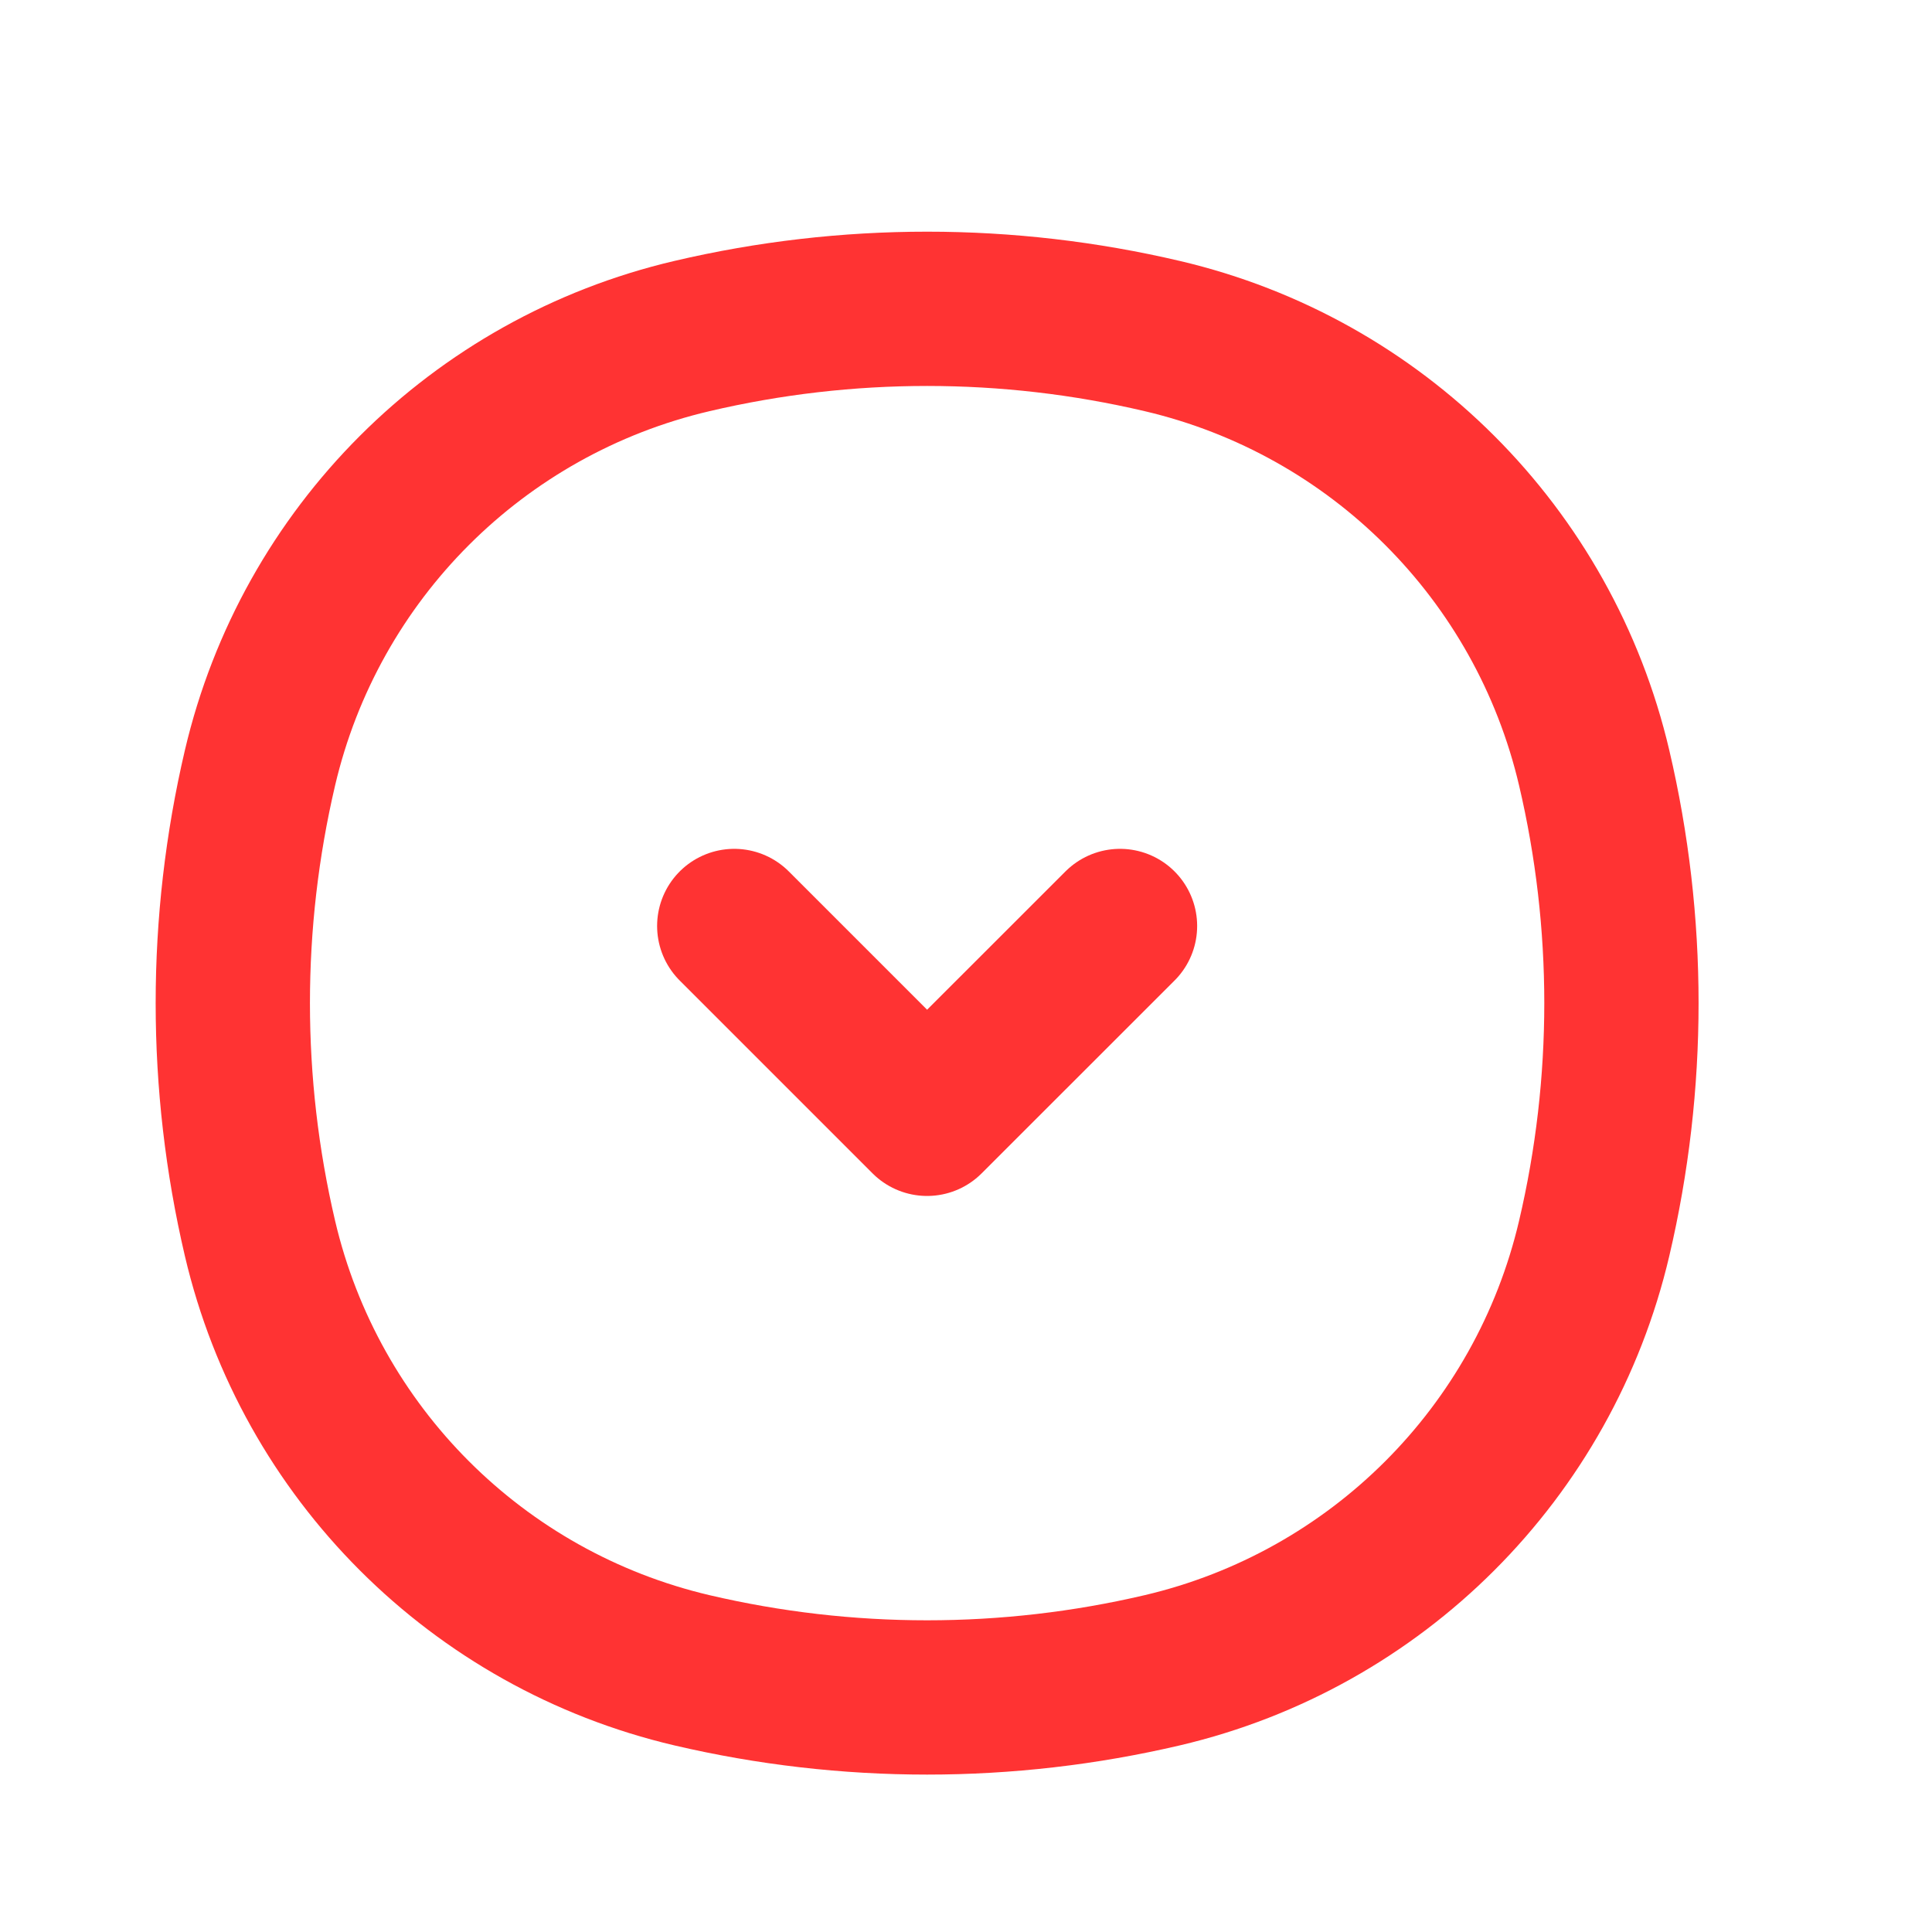
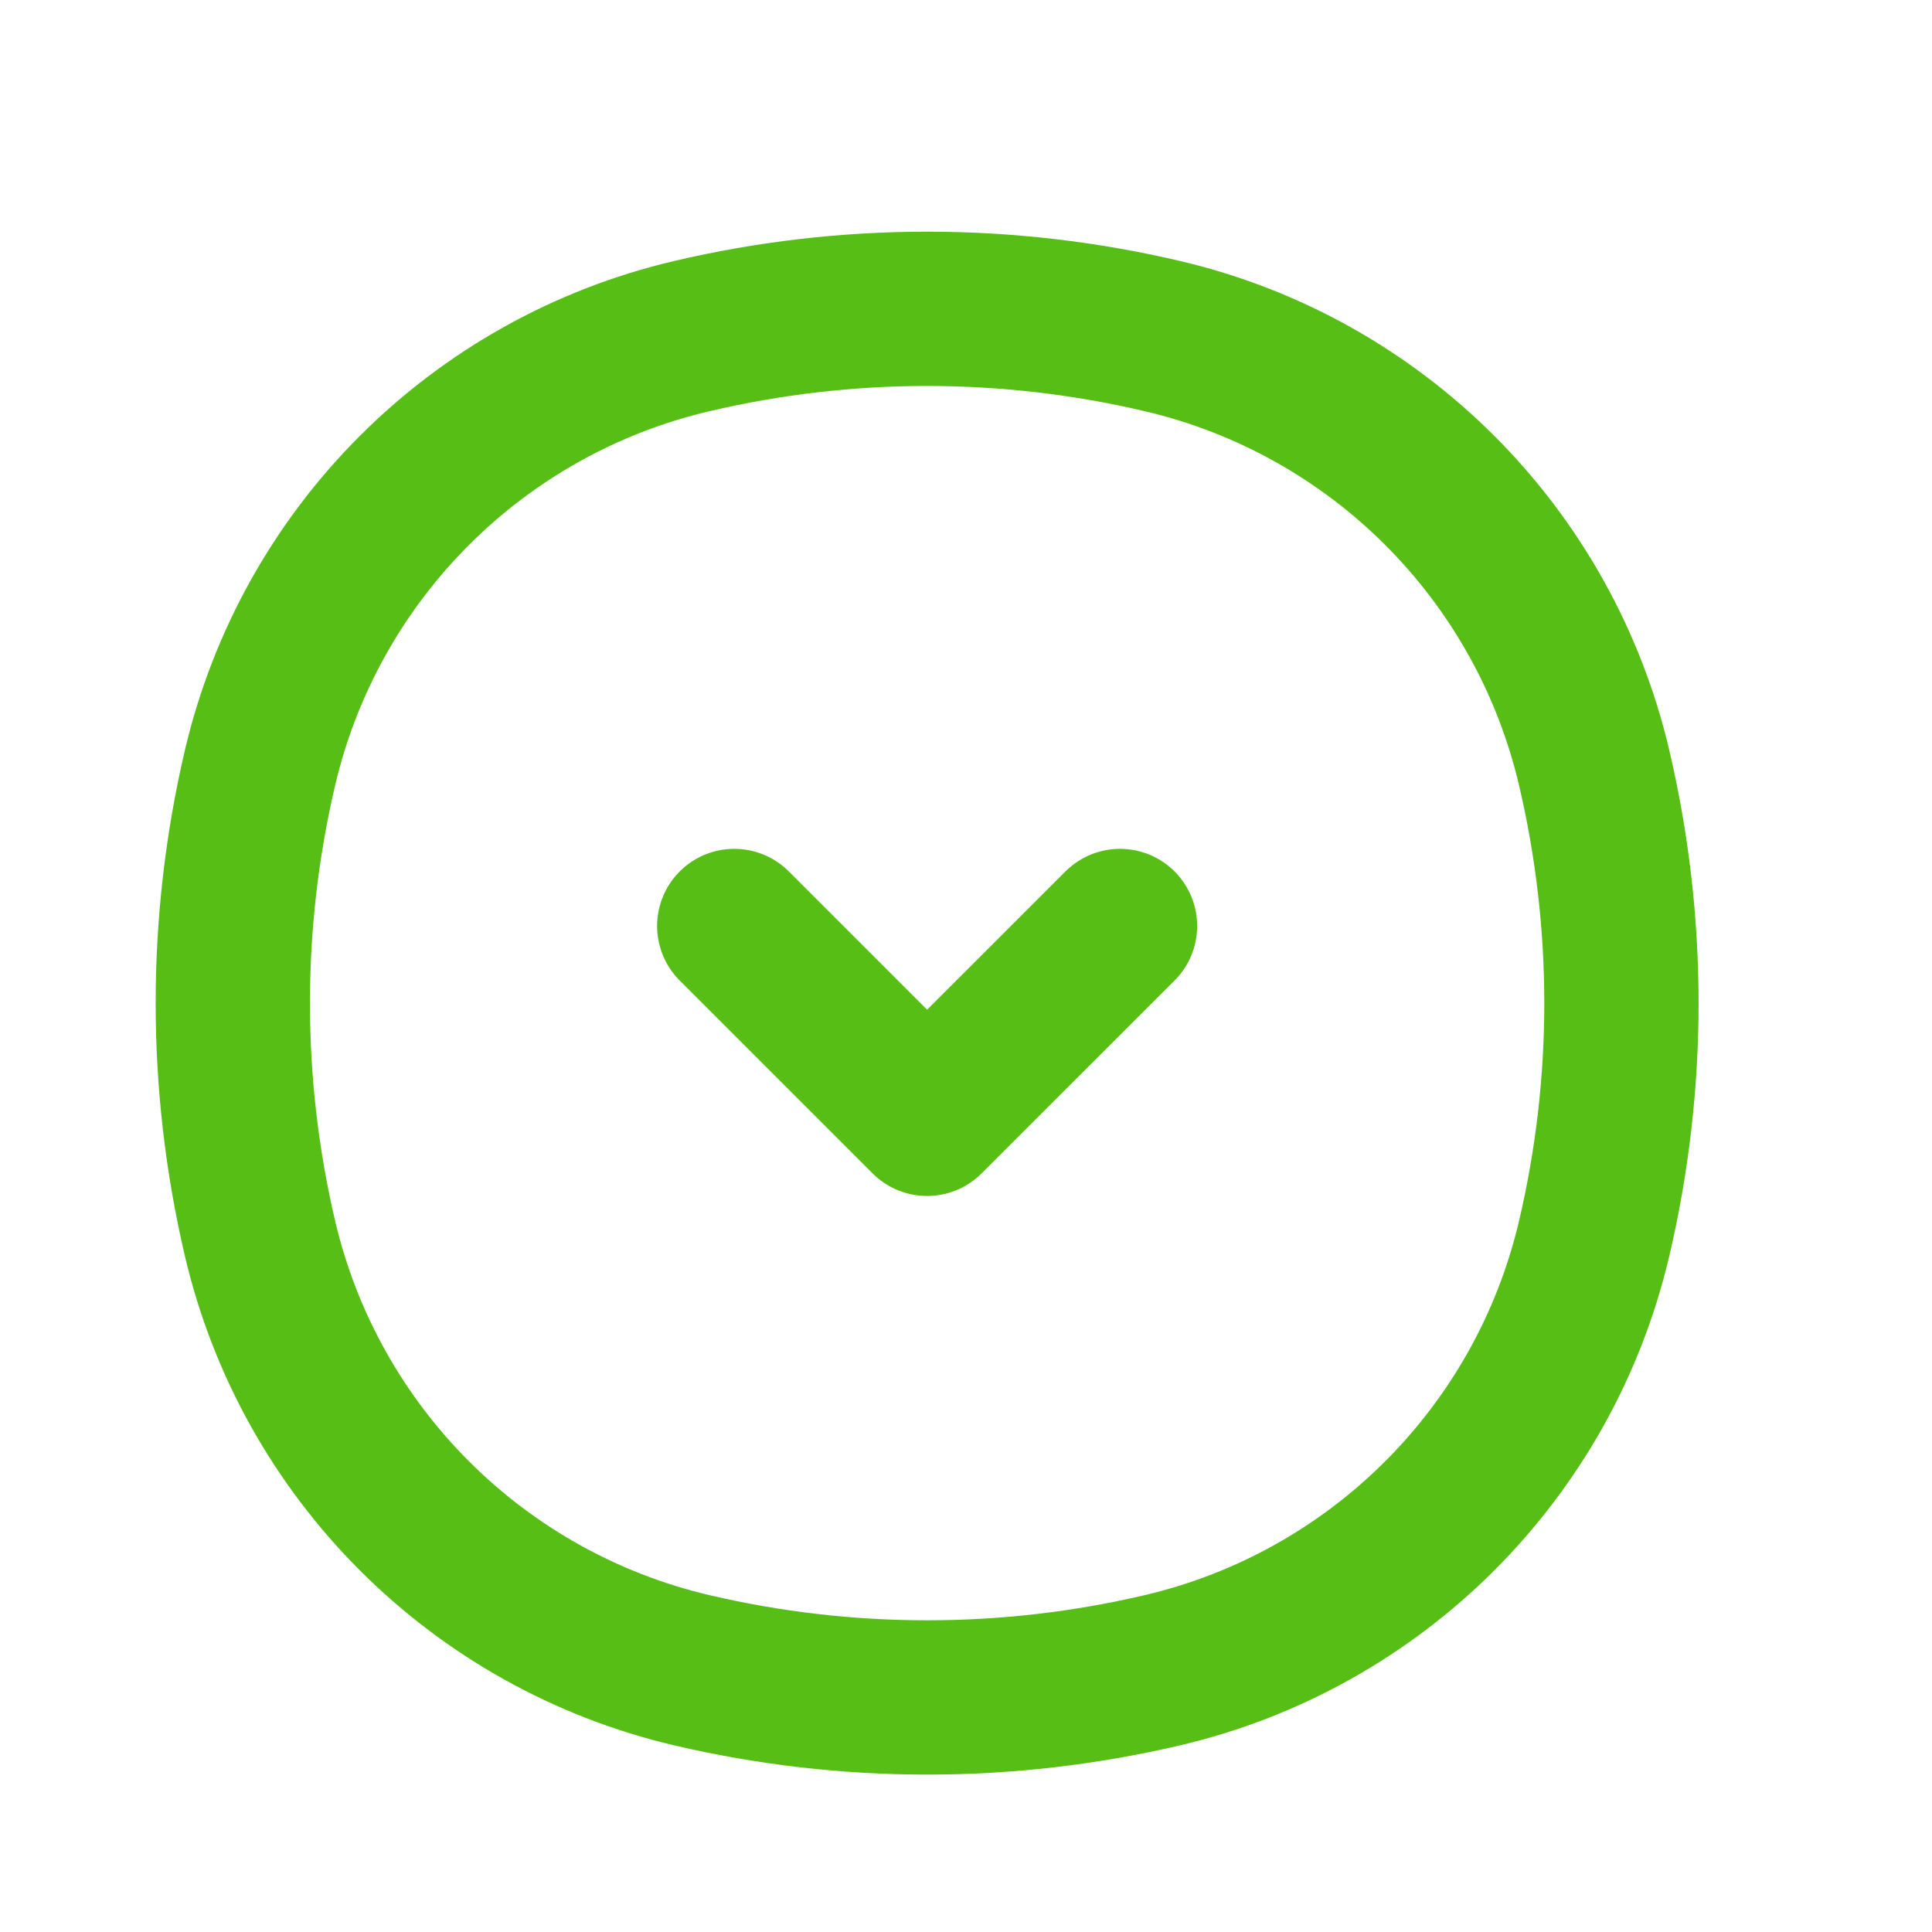
<svg xmlns="http://www.w3.org/2000/svg" width="21" height="21" viewBox="0 0 21 21" fill="none">
-   <path d="M2.826 8.346C3.372 6.017 5.191 4.199 7.52 3.653C9.202 3.258 10.952 3.258 12.634 3.653C14.963 4.199 16.782 6.017 17.328 8.346C17.723 10.028 17.723 11.779 17.328 13.461C16.782 15.79 14.963 17.608 12.634 18.155C10.952 18.549 9.202 18.549 7.52 18.155C5.191 17.608 3.372 15.79 2.826 13.461C2.432 11.779 2.432 10.028 2.826 8.346Z" stroke="#FF3333" stroke-width="1.677" />
-   <path d="M12.174 10.065L10.077 12.161L7.981 10.065" stroke="#FF3333" stroke-width="1.677" stroke-linecap="round" stroke-linejoin="round" />
+   <path d="M2.826 8.346C3.372 6.017 5.191 4.199 7.52 3.653C9.202 3.258 10.952 3.258 12.634 3.653C14.963 4.199 16.782 6.017 17.328 8.346C17.723 10.028 17.723 11.779 17.328 13.461C16.782 15.79 14.963 17.608 12.634 18.155C10.952 18.549 9.202 18.549 7.52 18.155C5.191 17.608 3.372 15.79 2.826 13.461C2.432 11.779 2.432 10.028 2.826 8.346Z" stroke="#56BE15" stroke-width="1.677" />
+   <path d="M12.174 10.065L10.077 12.161L7.981 10.065" stroke="#56BE15" stroke-width="1.677" stroke-linecap="round" stroke-linejoin="round" />
</svg>
